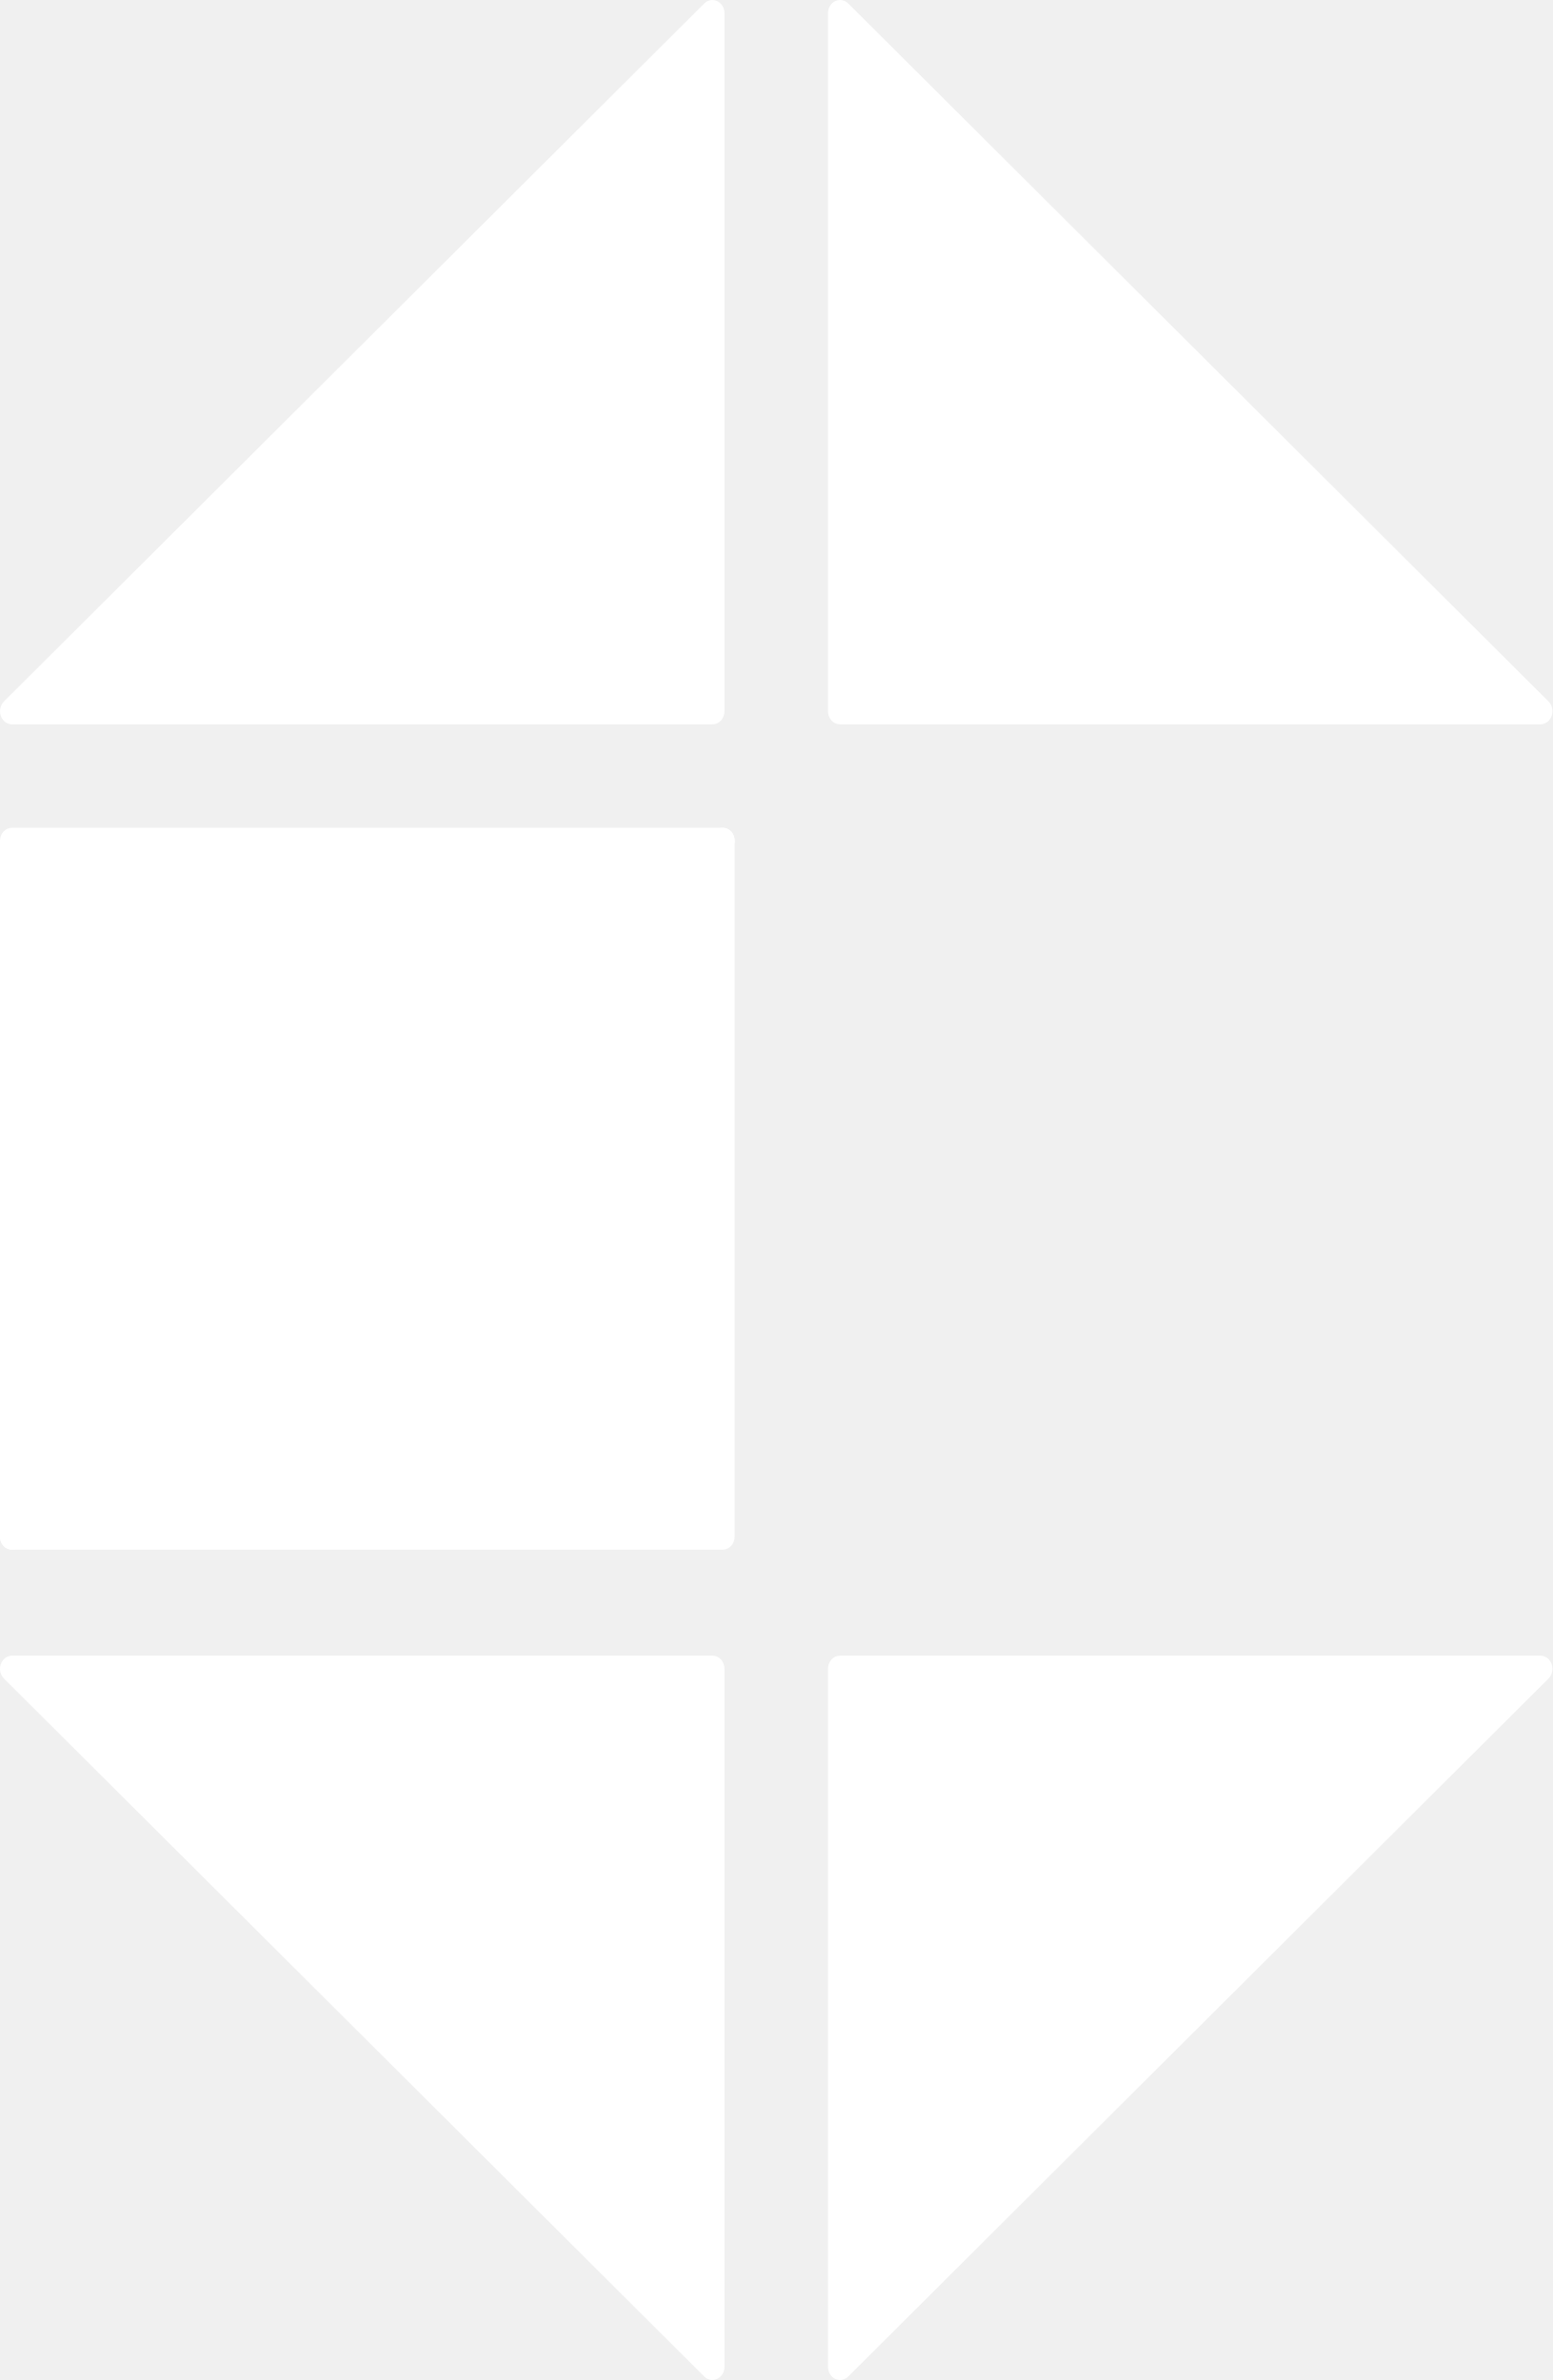
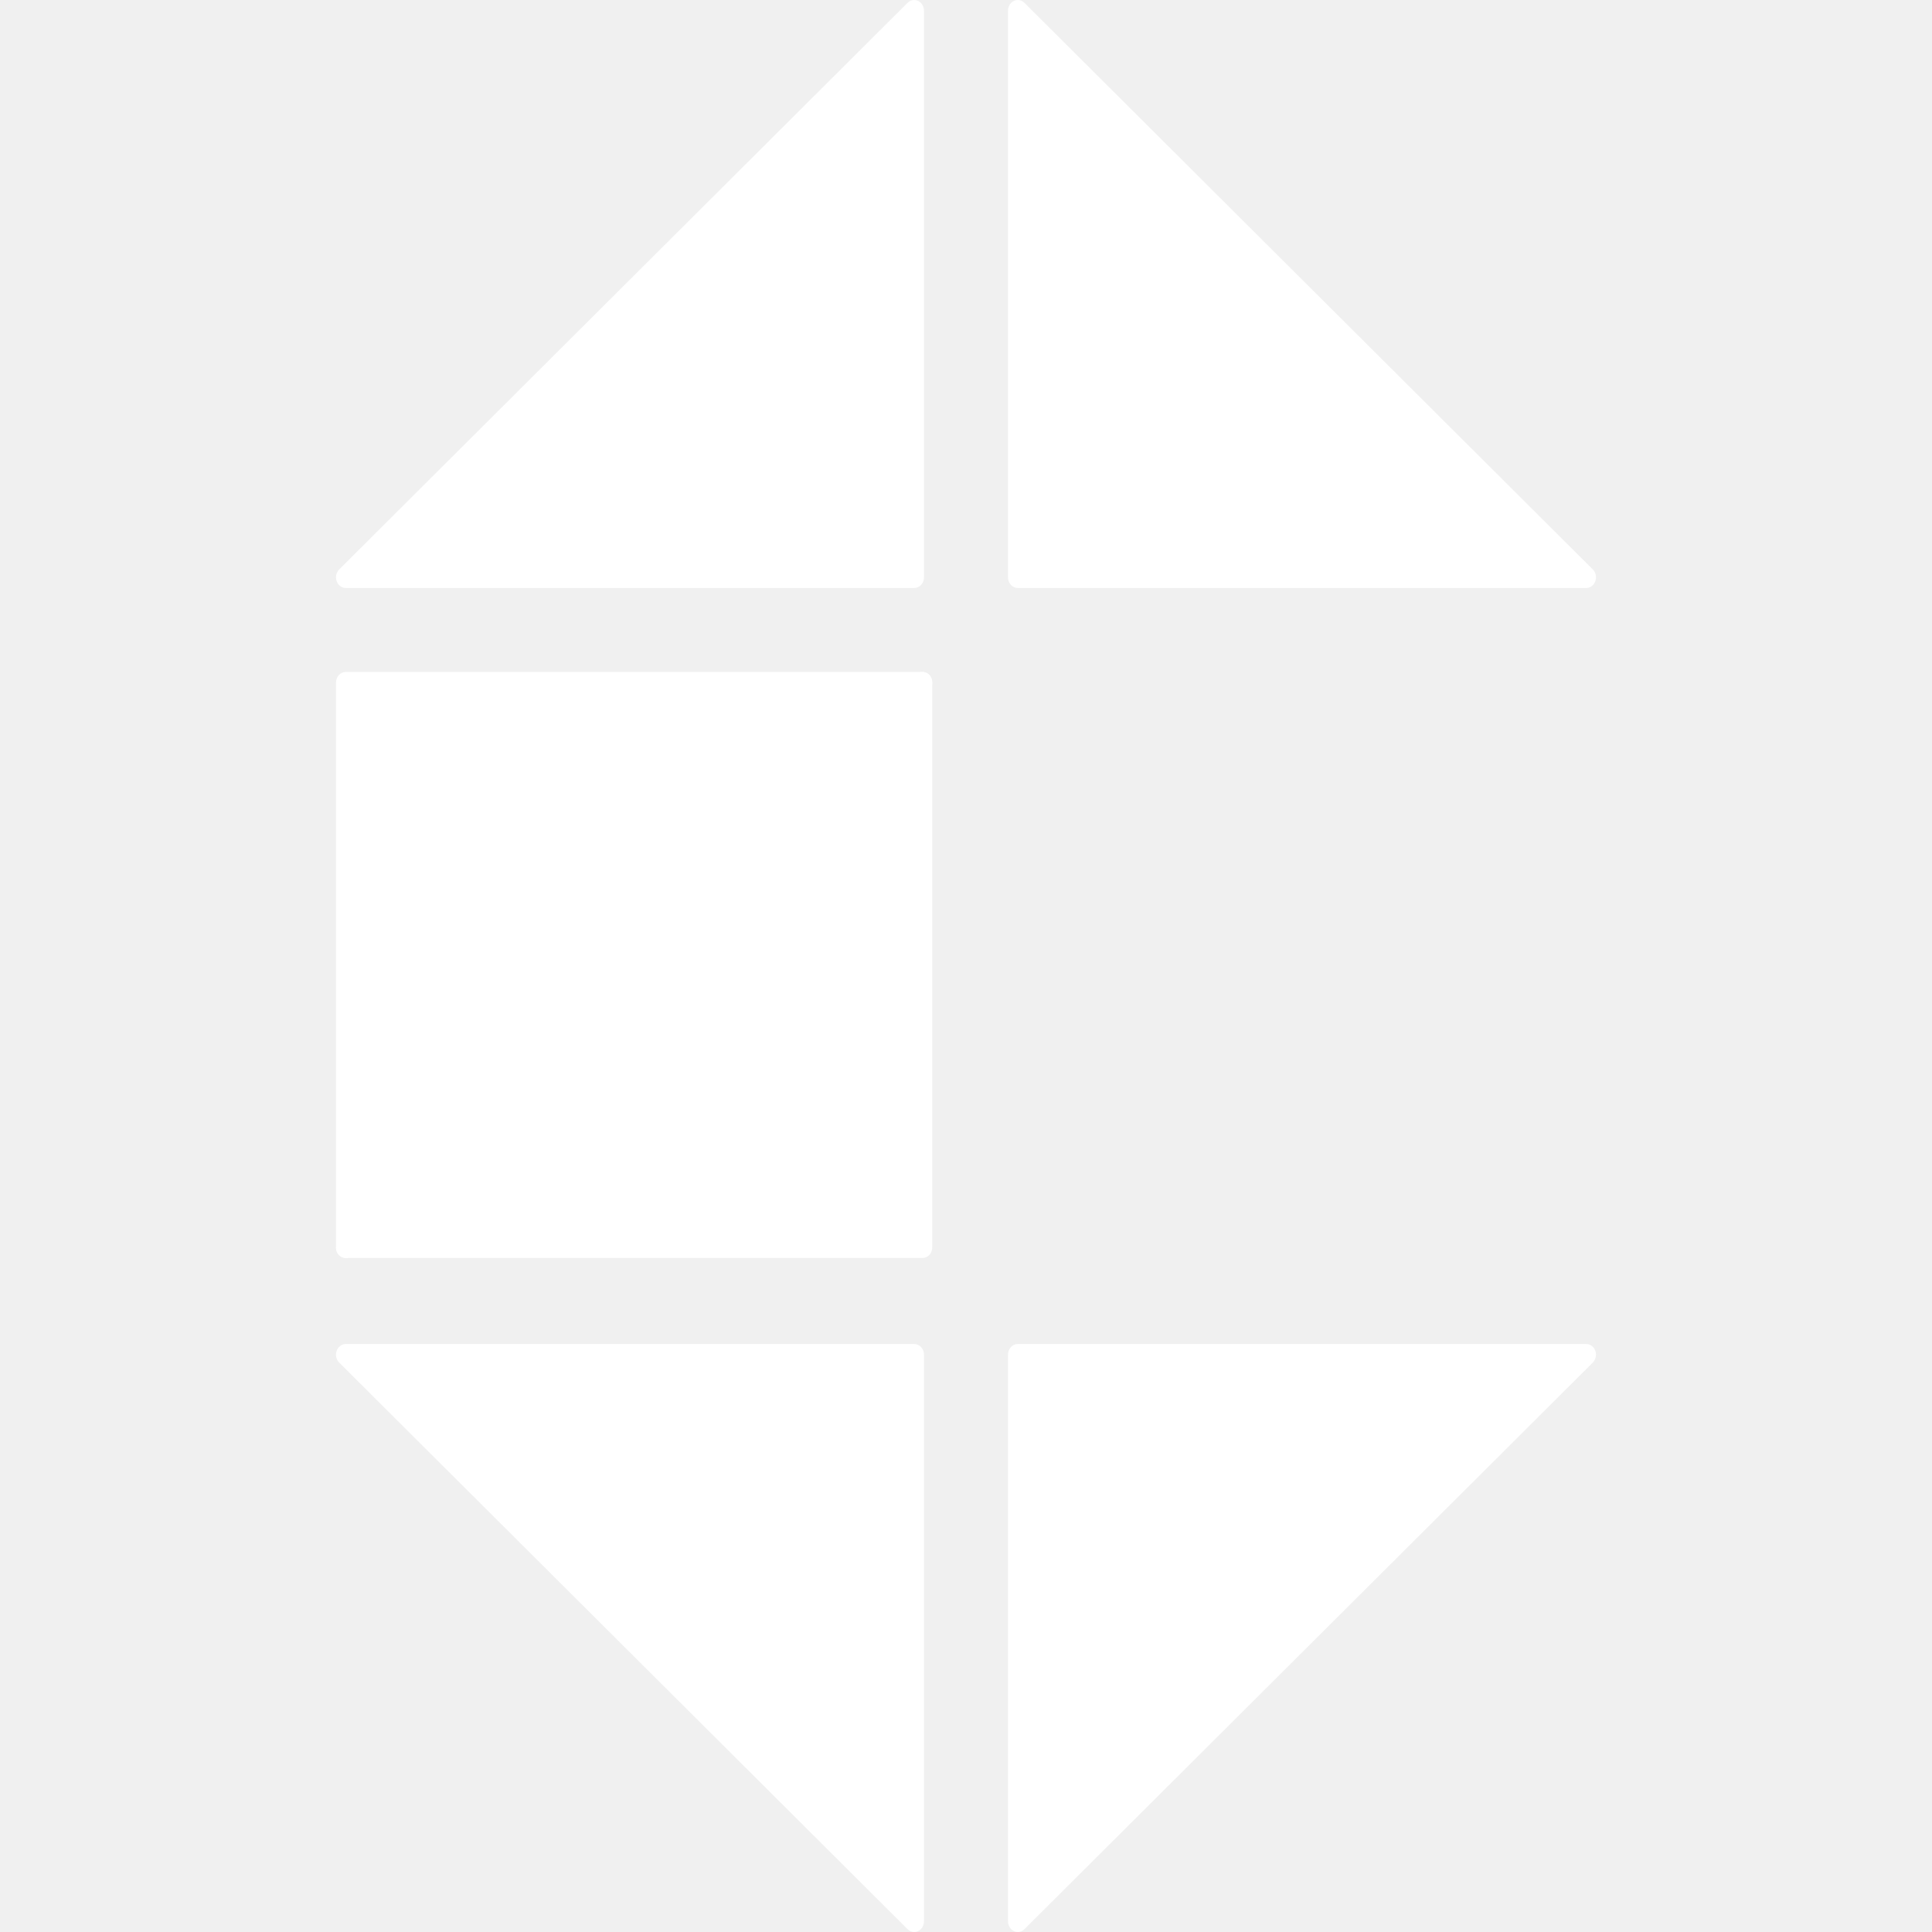
- <svg xmlns="http://www.w3.org/2000/svg" width="15px" height="23px" viewBox="0 0 15 23" version="1.1">
+ <svg xmlns="http://www.w3.org/2000/svg" width="26px" height="26px" viewBox="0 0 15 23" version="1.1">
  <g id="Dashboard_GlobalTimeline" stroke="none" stroke-width="1" fill="none" fill-rule="evenodd">
    <g id="00_Canvas_VP_Dropdown_v3.0" transform="translate(-30, -7)" fill="#FFFFFF" fill-rule="nonzero">
      <g id="Nav">
        <g id="Group-17" transform="translate(30, 7)">
          <path d="M8.195,0.033 L14.962,6.779 C15.01,6.826 15.013,6.907 14.969,6.959 C14.947,6.985 14.916,7 14.883,7 L8.117,7 C8.052,7 8,6.943 8,6.873 L8,0.127 C8,0.057 8.052,0 8.117,0 C8.146,0 8.174,0.012 8.195,0.033 Z" id="Rectangle" />
          <path d="M7,0.127 L7,6.873 C7,6.943 6.948,7 6.883,7 L0.117,7 C0.052,7 0,6.943 0,6.873 C0,6.837 0.014,6.803 0.038,6.779 L6.805,0.033 C6.852,-0.014 6.926,-0.01 6.969,0.041 C6.989,0.065 7,0.095 7,0.127 Z" id="Rectangle-Copy" />
          <path d="M7.098,8.124 L7.098,14.851 C7.098,14.92 7.046,14.976 6.982,14.976 L0.116,14.976 C0.052,14.976 0,14.92 0,14.851 C0,14.816 0.014,14.783 0.038,14.759 L6.904,8.033 C6.951,7.986 7.024,7.99 7.068,8.04 C7.087,8.063 7.098,8.093 7.098,8.124 Z" id="Shape" />
          <path d="M7.098,8.124 L7.098,14.851 C7.098,14.92 7.046,14.976 6.982,14.976 L0.116,14.976 C0.052,14.976 0,14.92 0,14.851 C0,14.816 0.014,14.783 0.038,14.759 L6.904,8.033 C6.951,7.986 7.024,7.99 7.068,8.04 C7.087,8.063 7.098,8.093 7.098,8.124 Z" id="Shape" transform="translate(3.549124, 11.48776) scale(-1, -1) translate(-3.549124, -11.48776) " />
          <path d="M0.117,16 L6.883,16 C6.948,16 7,16.057 7,16.127 L7,22.873 C7,22.943 6.948,23 6.883,23 C6.854,23 6.826,22.988 6.805,22.967 L0.038,16.221 C-0.01,16.174 -0.013,16.093 0.031,16.041 C0.053,16.015 0.084,16 0.117,16 Z" id="Rectangle-Copy-3" />
          <path d="M8.117,16 L14.883,16 C14.948,16 15,16.057 15,16.127 C15,16.163 14.986,16.197 14.962,16.221 L8.195,22.967 C8.148,23.014 8.074,23.01 8.031,22.959 C8.011,22.935 8,22.905 8,22.873 L8,16.127 C8,16.057 8.052,16 8.117,16 Z" id="Rectangle-Copy-4" />
        </g>
      </g>
    </g>
  </g>
</svg>
